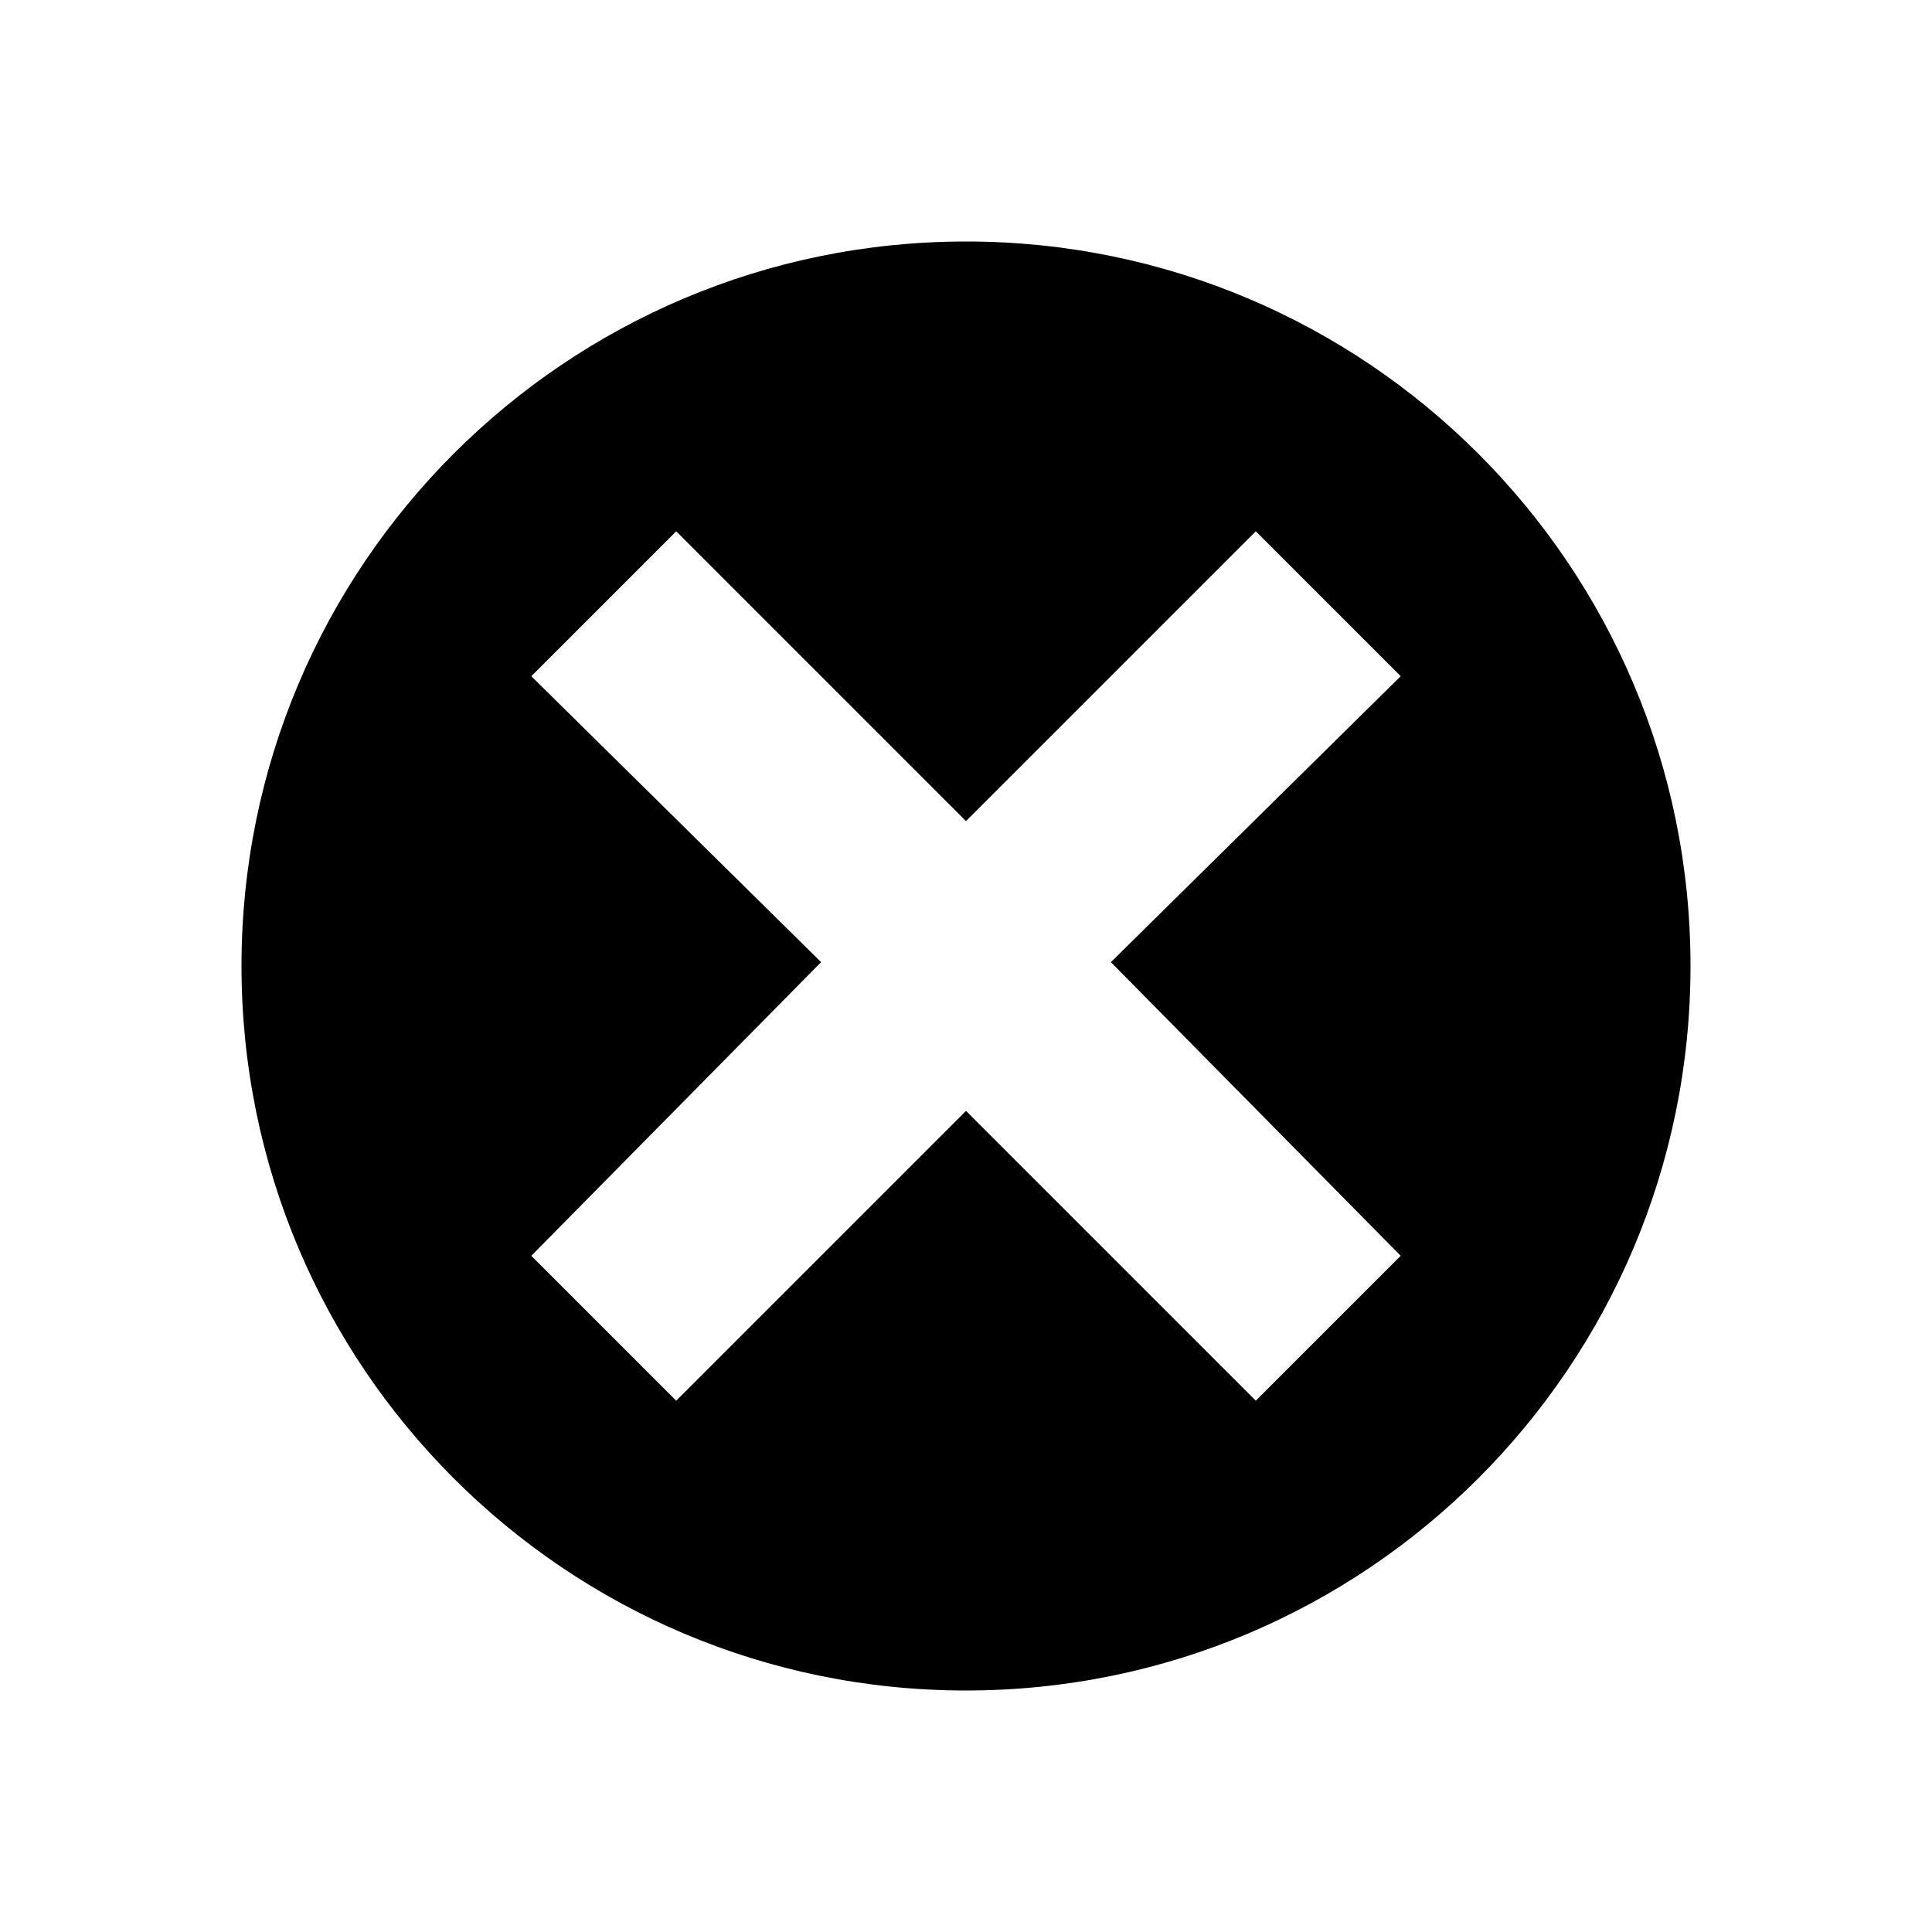
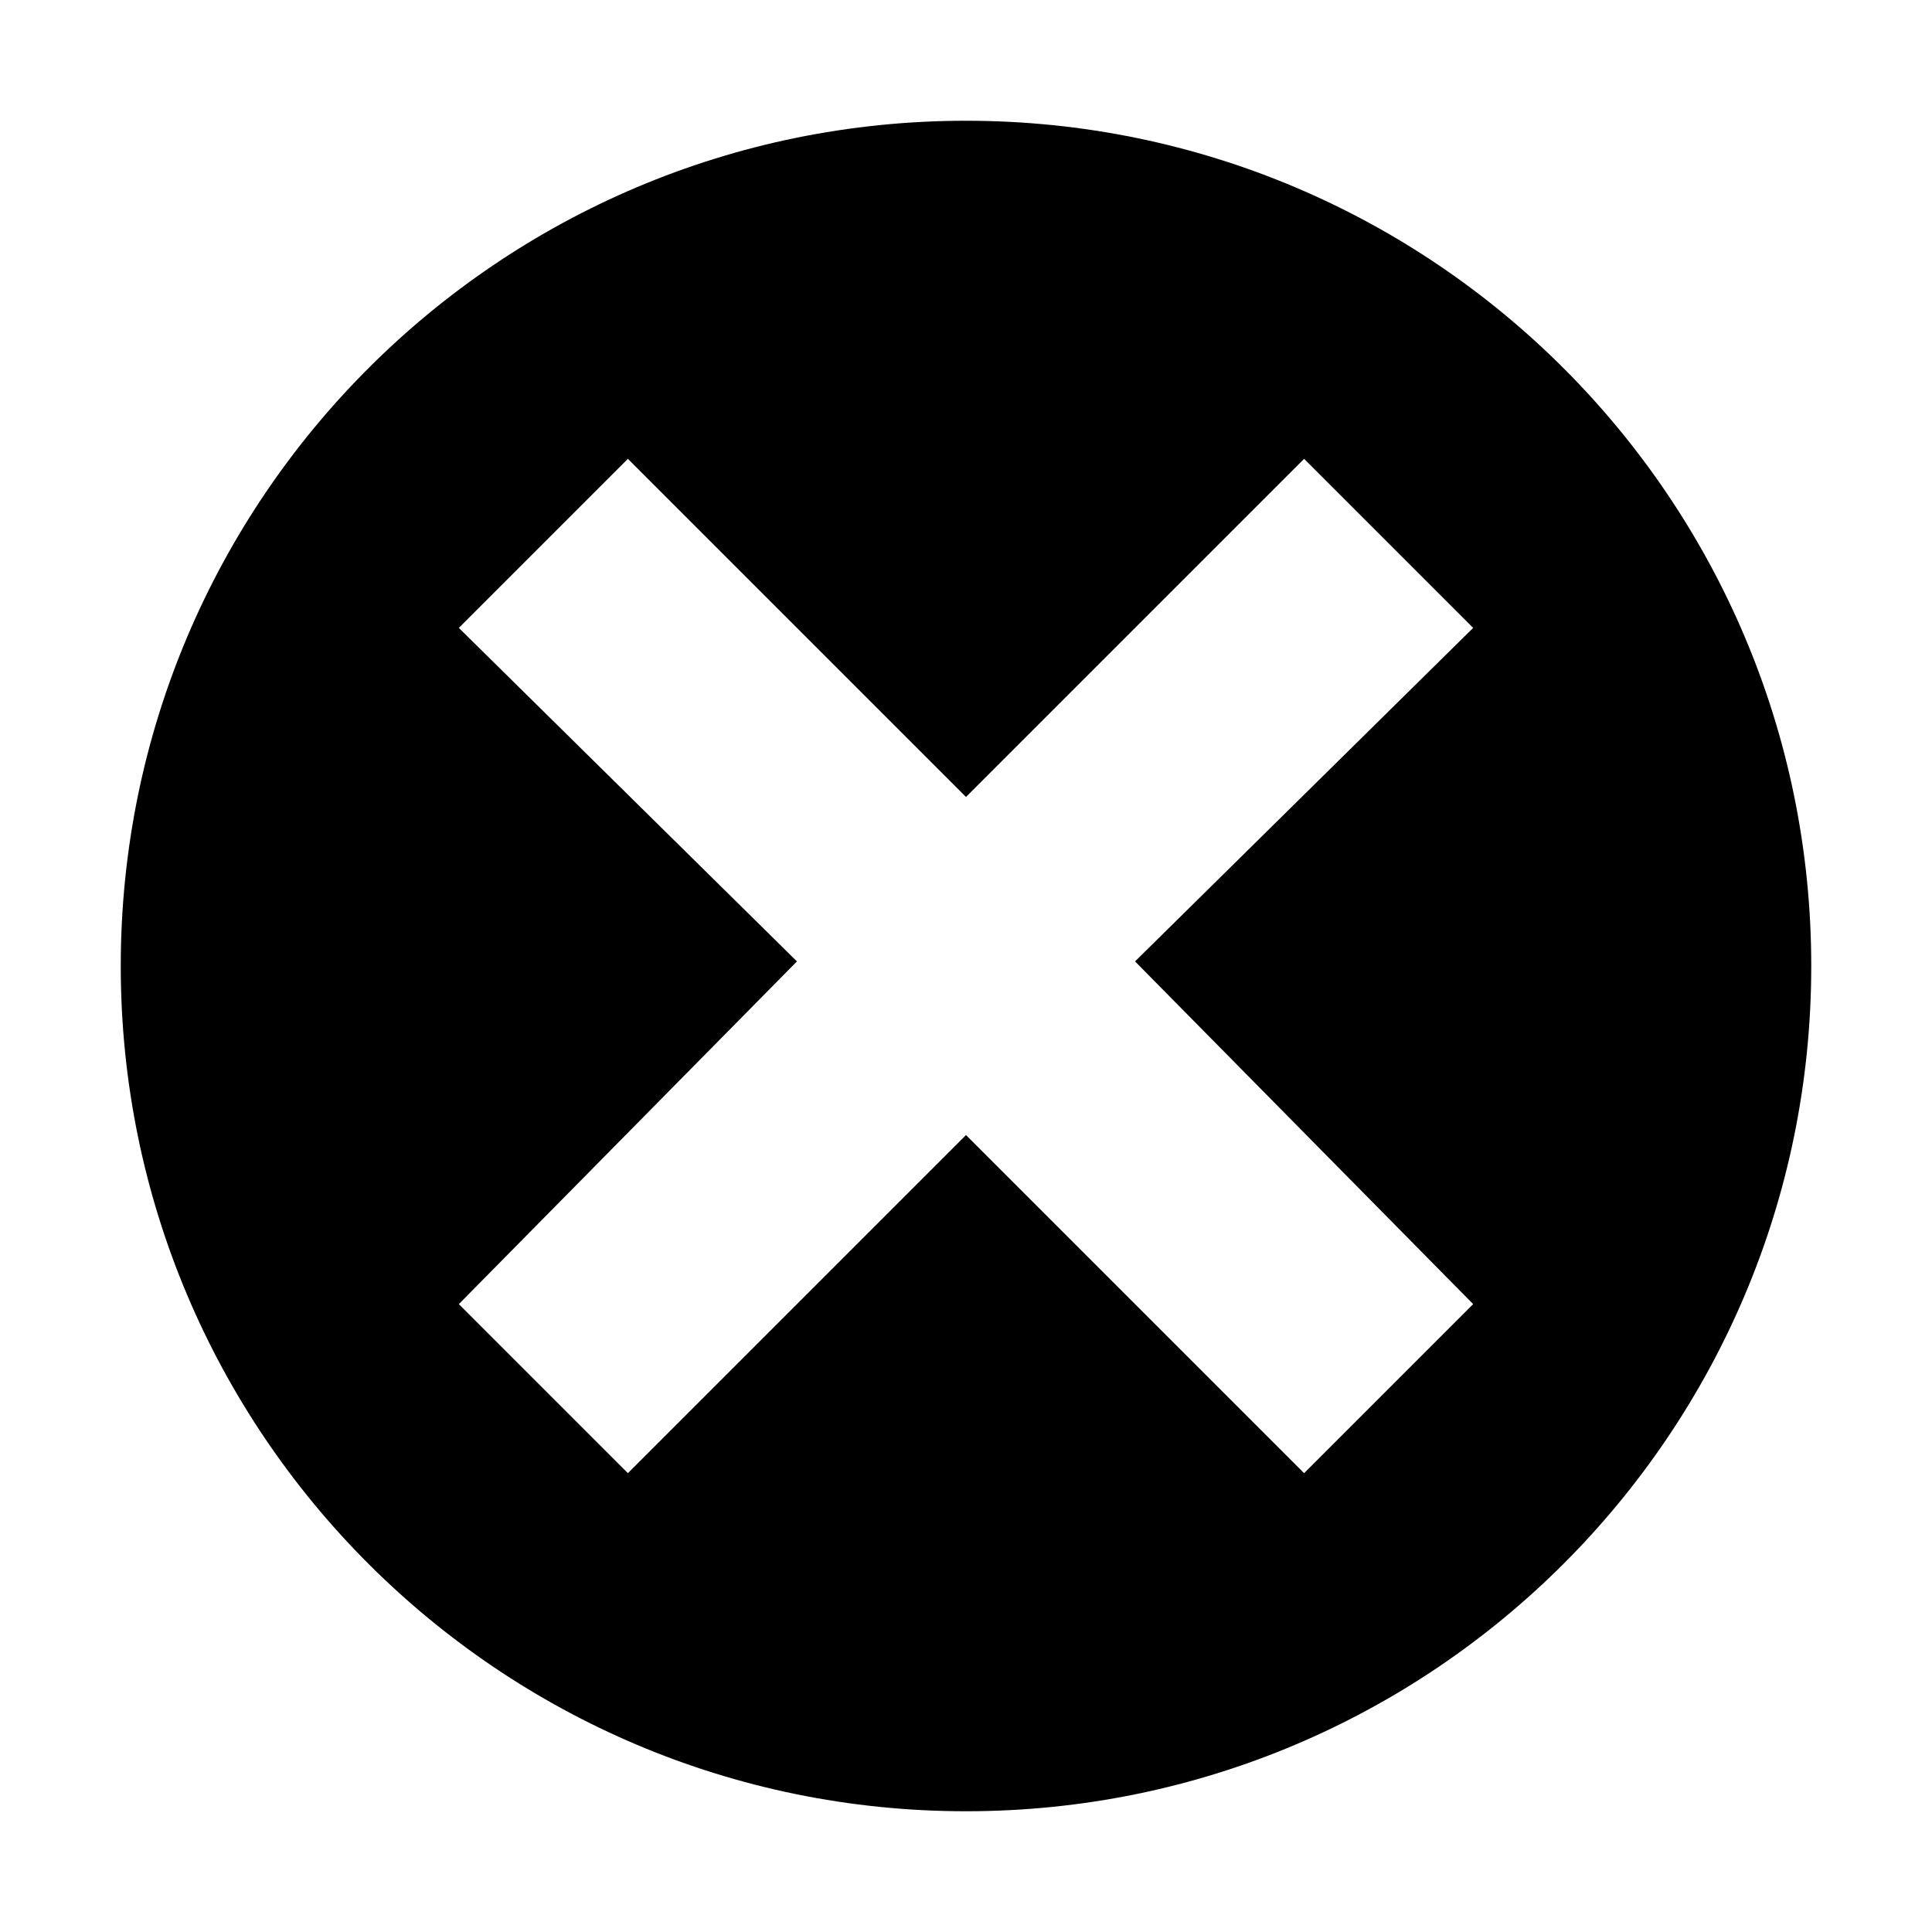
<svg xmlns="http://www.w3.org/2000/svg" width="16" height="16" viewBox="0 0 16 16" fill="none">
-   <path fill-rule="evenodd" clip-rule="evenodd" d="M8 2C4.686 2 2 4.686 2 8C2 11.314 4.686 14 8 14C11.314 14 14 11.314 14 8C14 4.686 11.314 2 8 2ZM11.6 10.4L10.4 11.6L8 9.2L5.6 11.6L4.4 10.4L6.8 7.968L4.4 5.6L5.6 4.4L8 6.8L10.4 4.4L11.6 5.6L9.2 7.968L11.6 10.4Z" fill="black" />
+   <path fill-rule="evenodd" clip-rule="evenodd" d="M8 1C4.134 1 1 4.134 1 8C1 11.866 4.134 15 8 15C11.866 15 15 11.866 15 8C15 4.134 11.866 1 8 1ZM12.2 10.8L10.8 12.2L8 9.4L5.2 12.2L3.8 10.8L6.6 7.962L3.8 5.2L5.2 3.8L8 6.6L10.8 3.8L12.2 5.2L9.4 7.962L12.2 10.8Z" fill="black" />
</svg>
